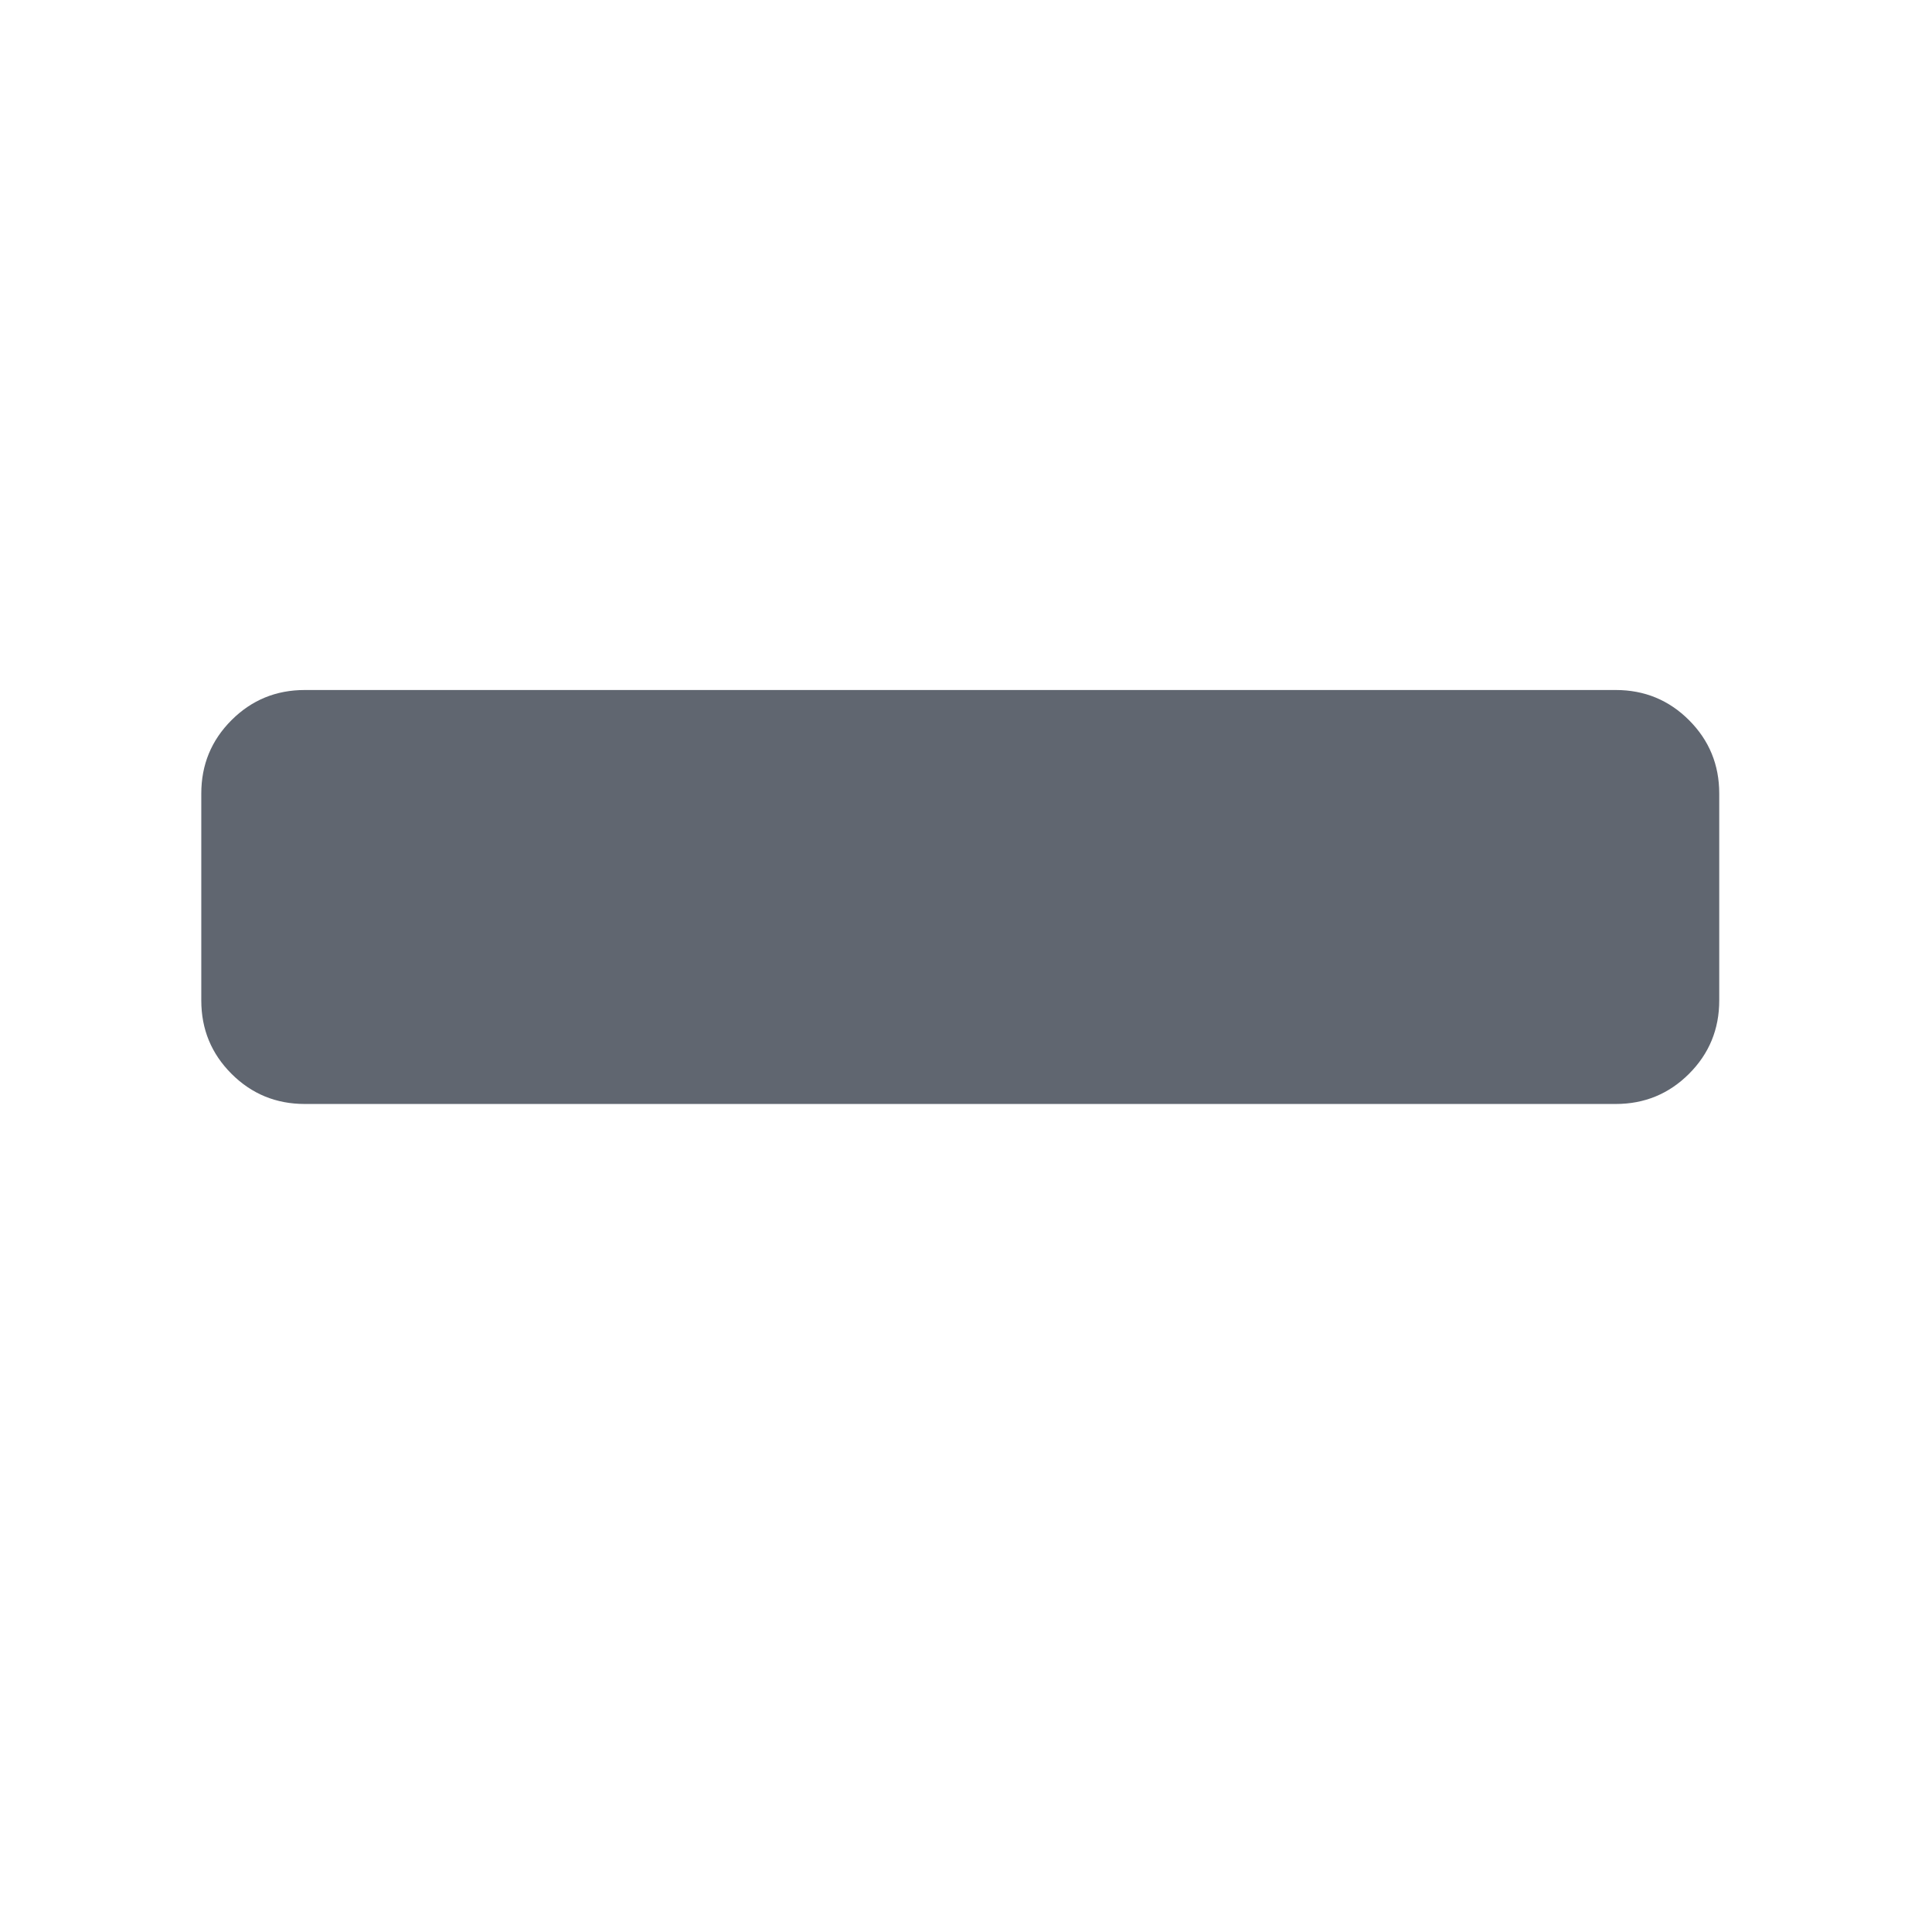
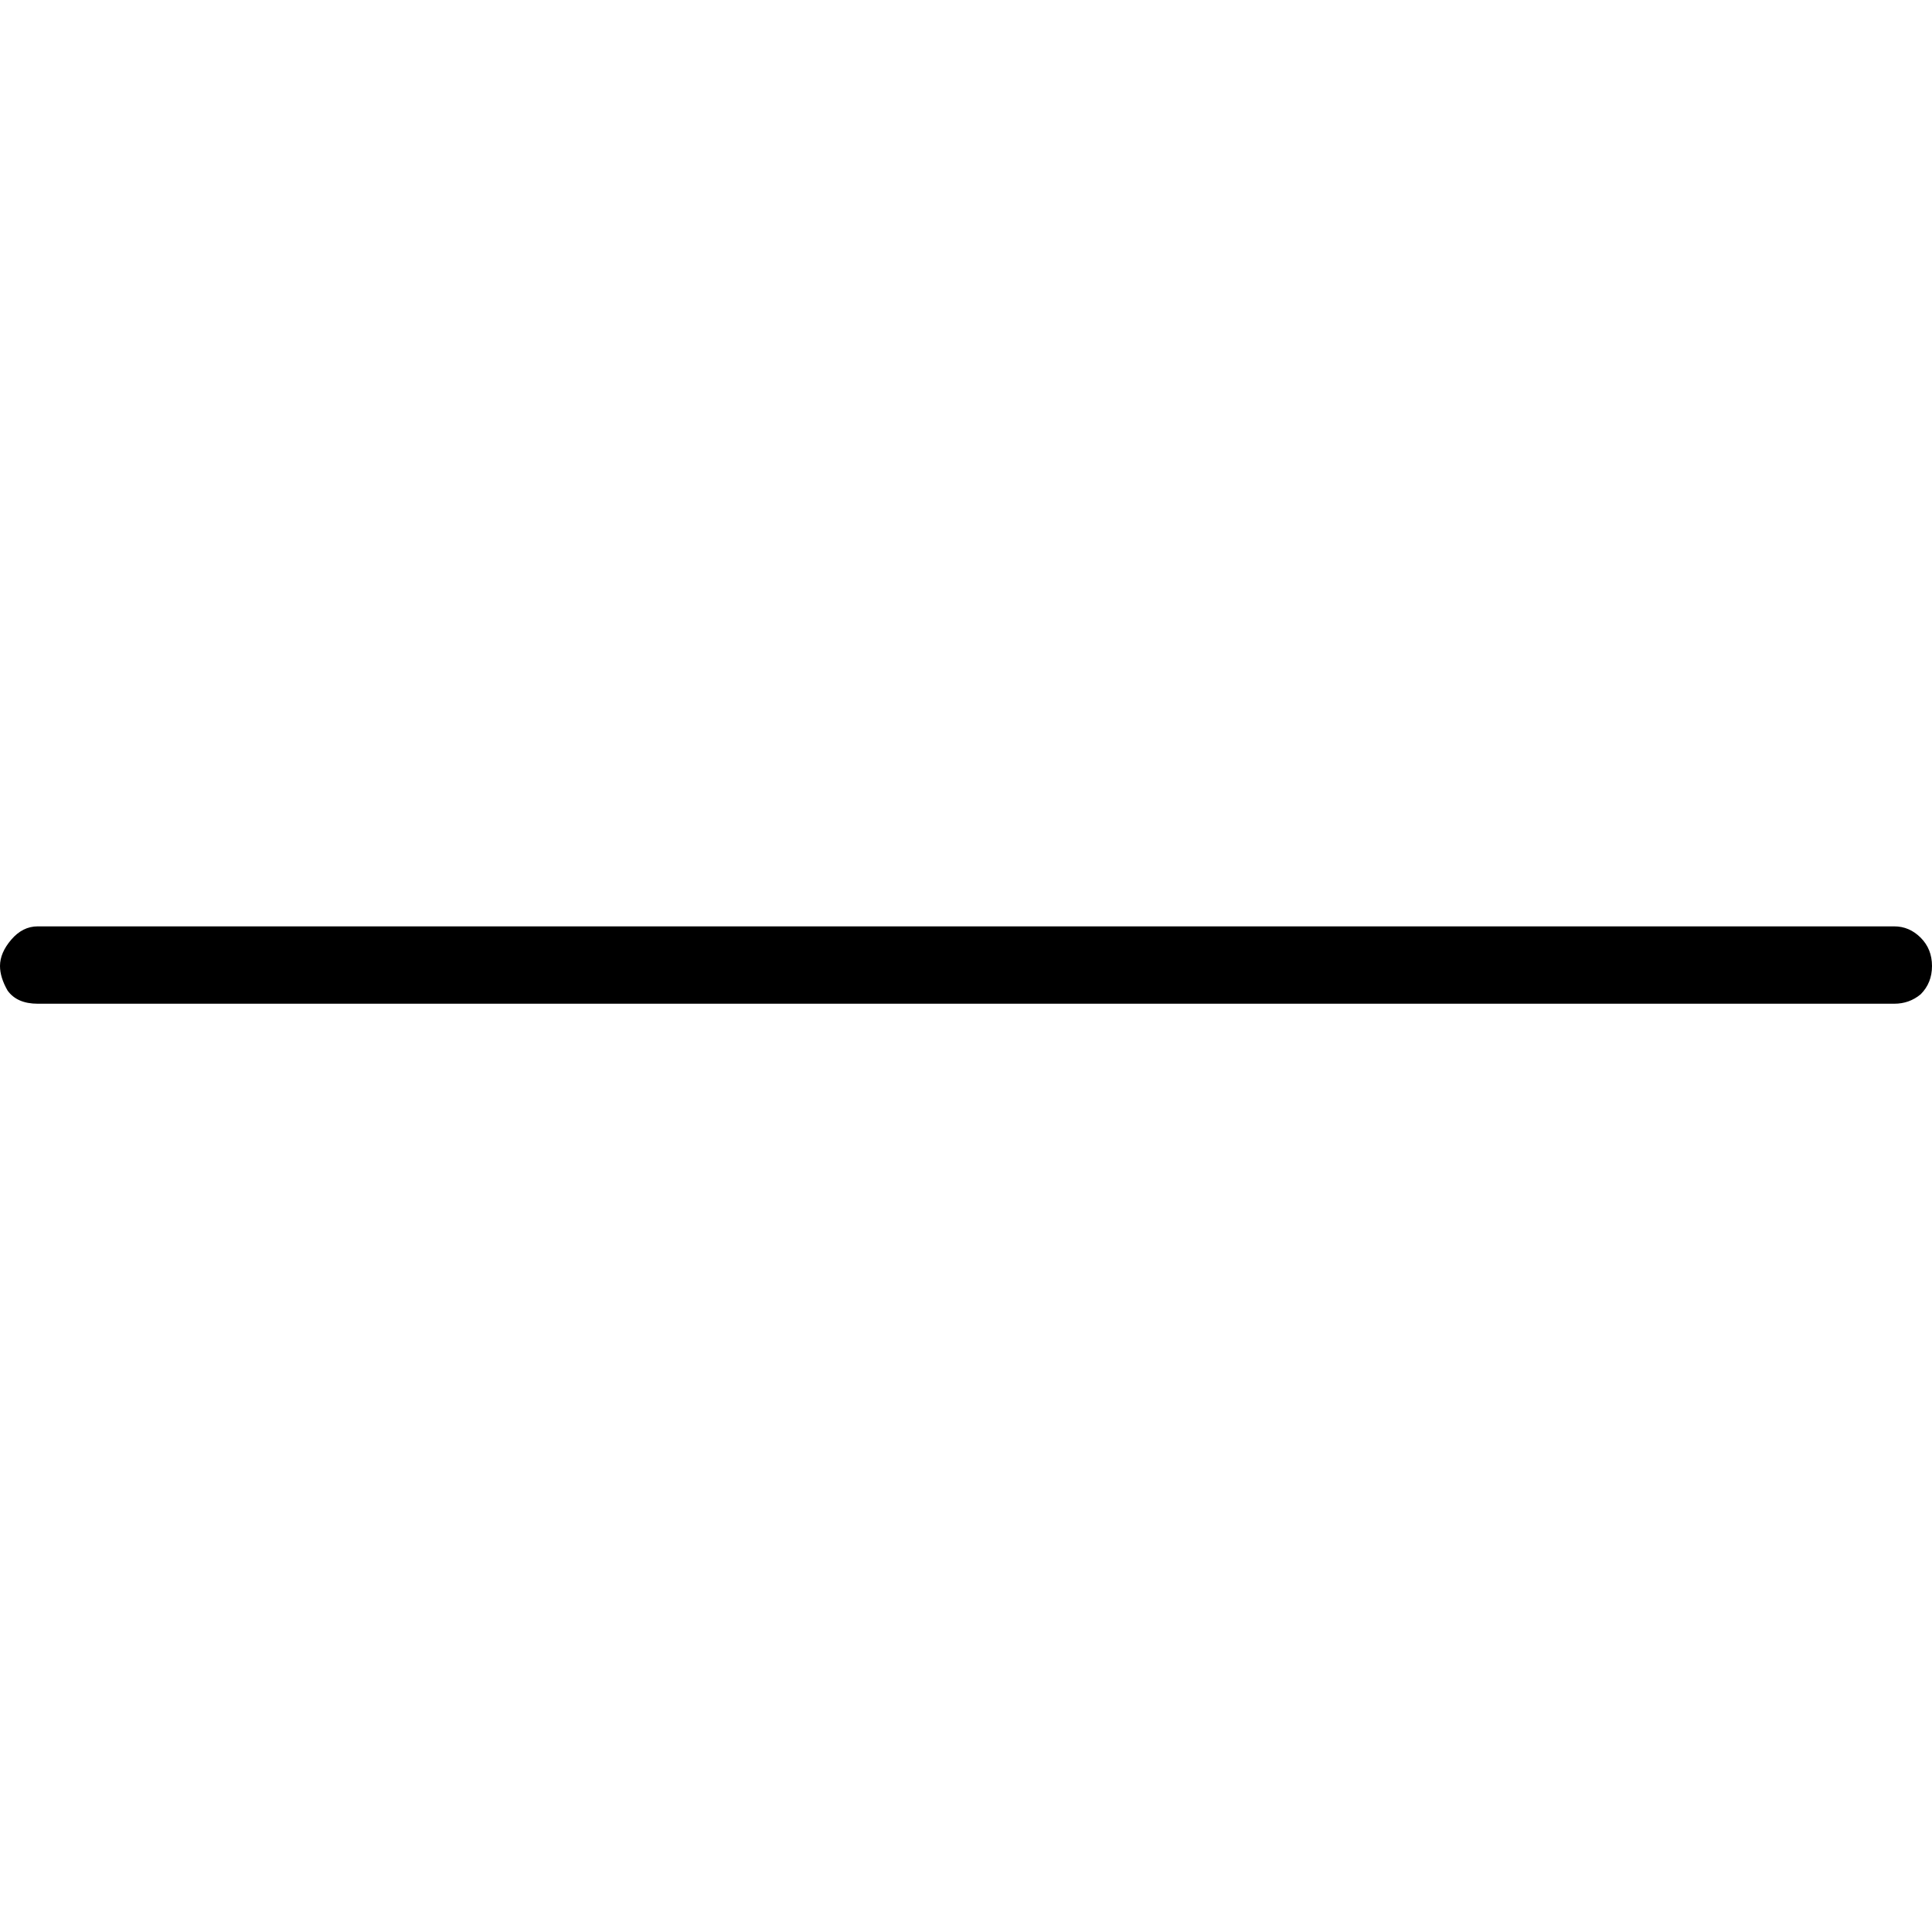
- <svg xmlns="http://www.w3.org/2000/svg" viewBox="0 0 1024 1024" version="1.1" p-id="850">
-   <path d="M911.232 420.565l0 109.717q0 22.848-16 38.848t-38.848 16l-694.848 0q-22.848 0-38.848-16t-16-38.848l0-109.717q0-22.848 16-38.848t38.848-16l694.848 0q22.848 0 38.848 16t16 38.848z" p-id="851" fill="#606670" />
+ <svg xmlns="http://www.w3.org/2000/svg" t="1568167473830" class="icon" viewBox="0 0 1024 1024" version="1.1" p-id="3585" width="200" height="200">
+   <defs>
+     <style type="text/css" />
+   </defs>
+   <path d="M1024 511.994q0 9-6 15-6 5-14 5-328 0-984 0-11 0-16-7-4-7-4-13 0-7 6-14 6-7 14-7 123 0 369 0 205 0 615 0 8 0 14 6 6 6 6 15z" p-id="3586" />
</svg>
